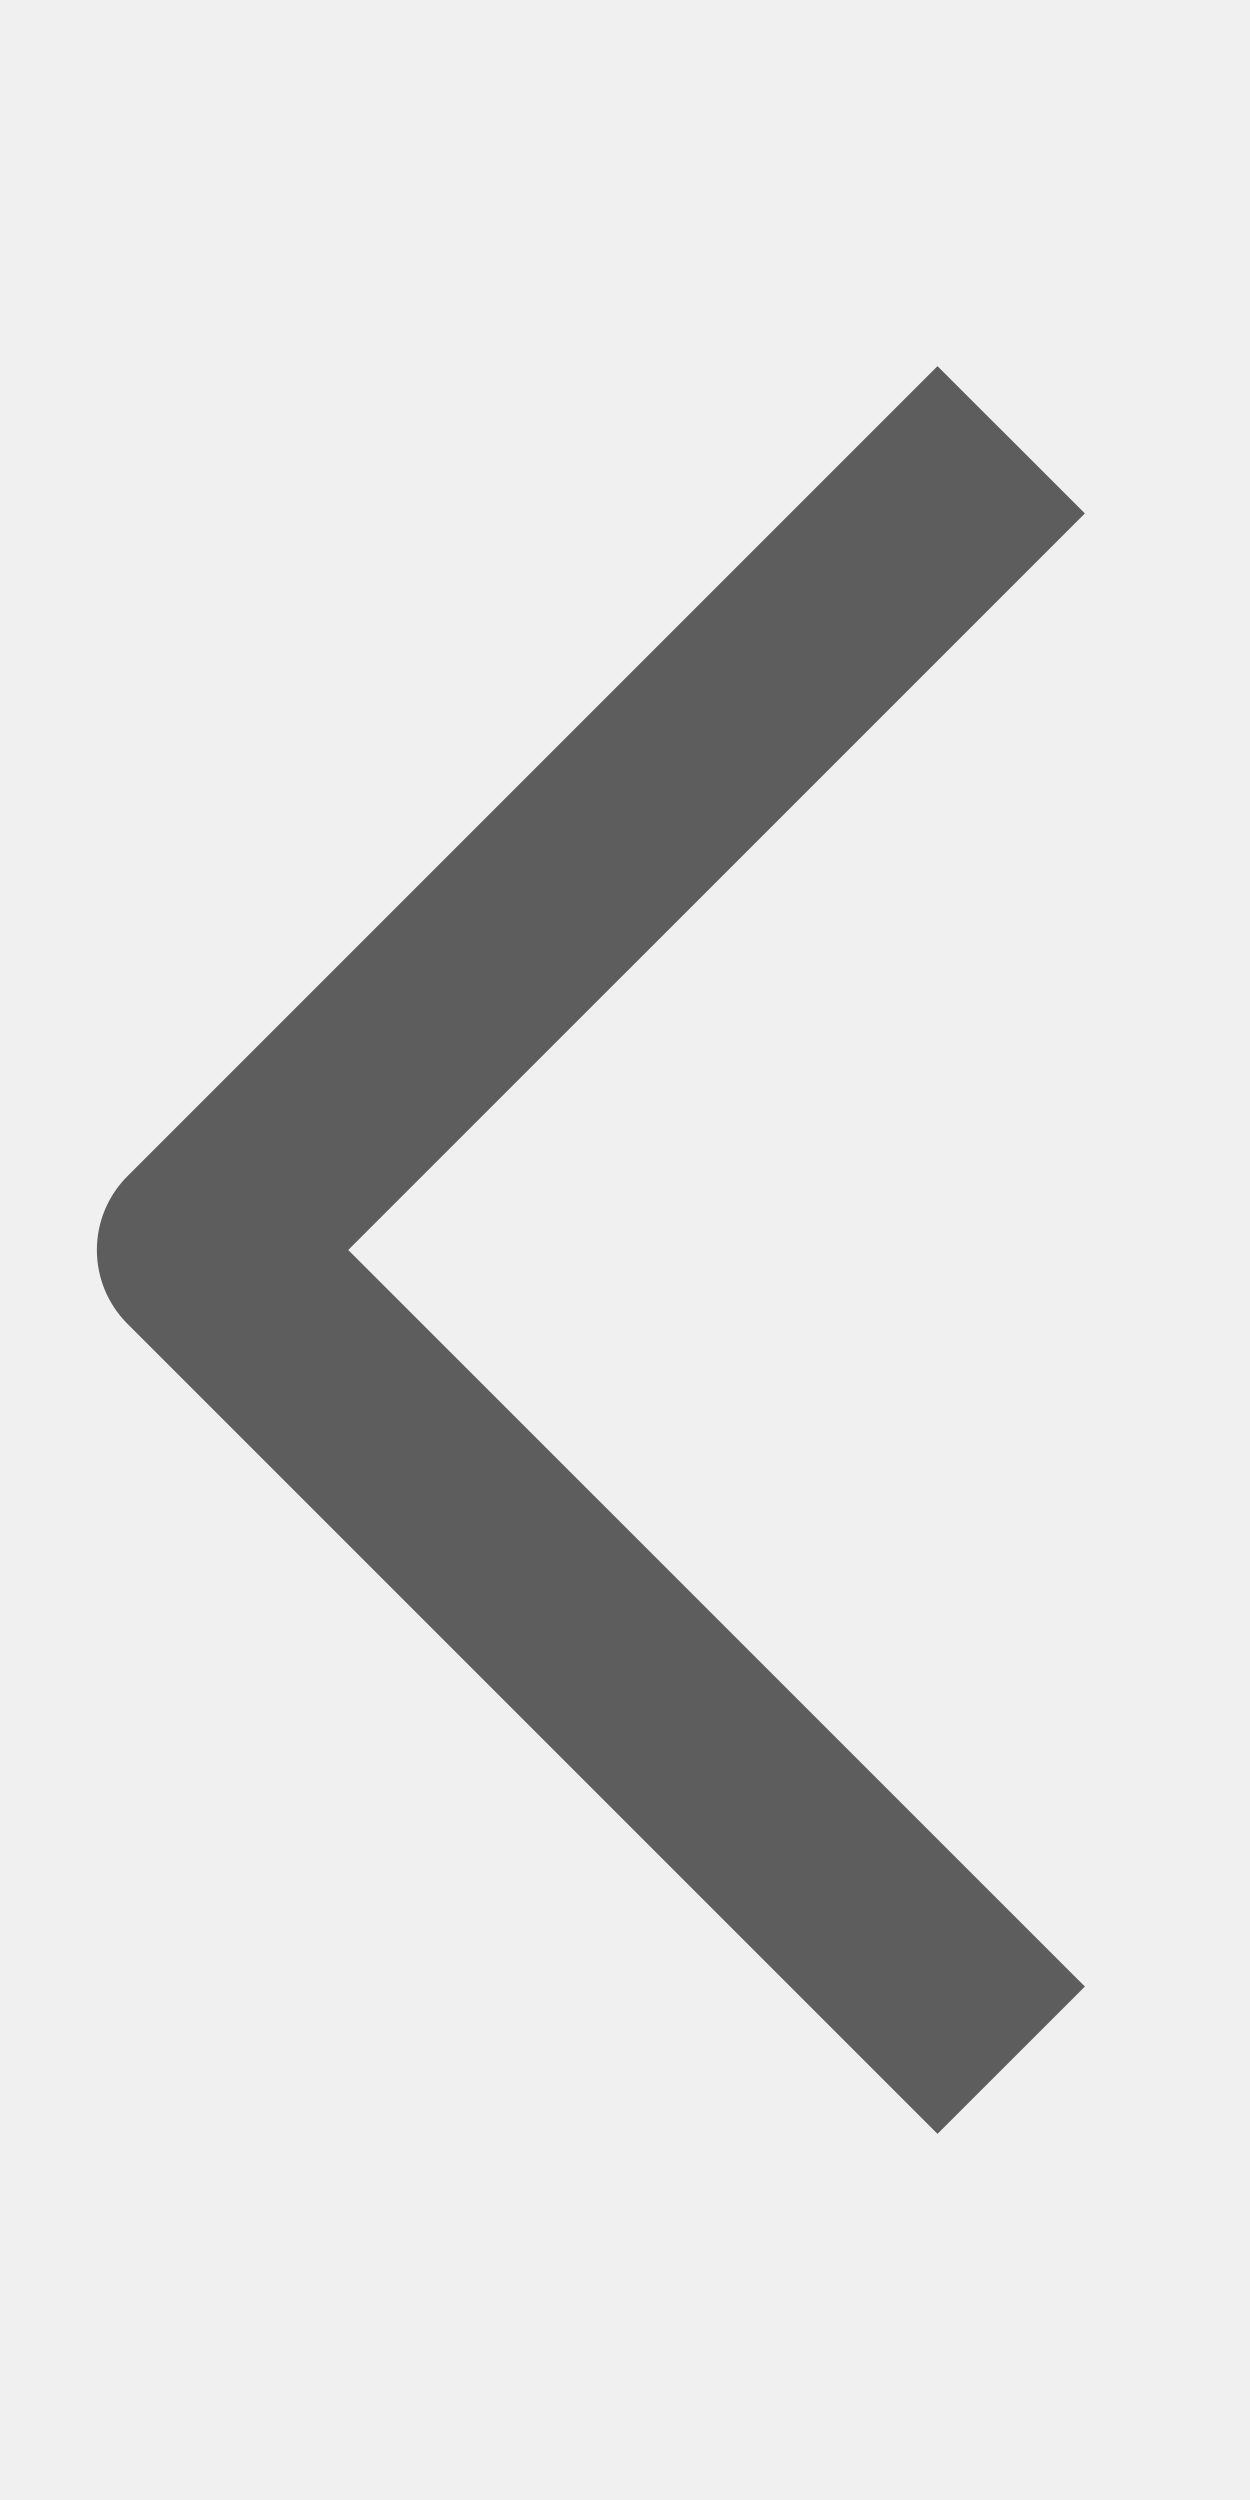
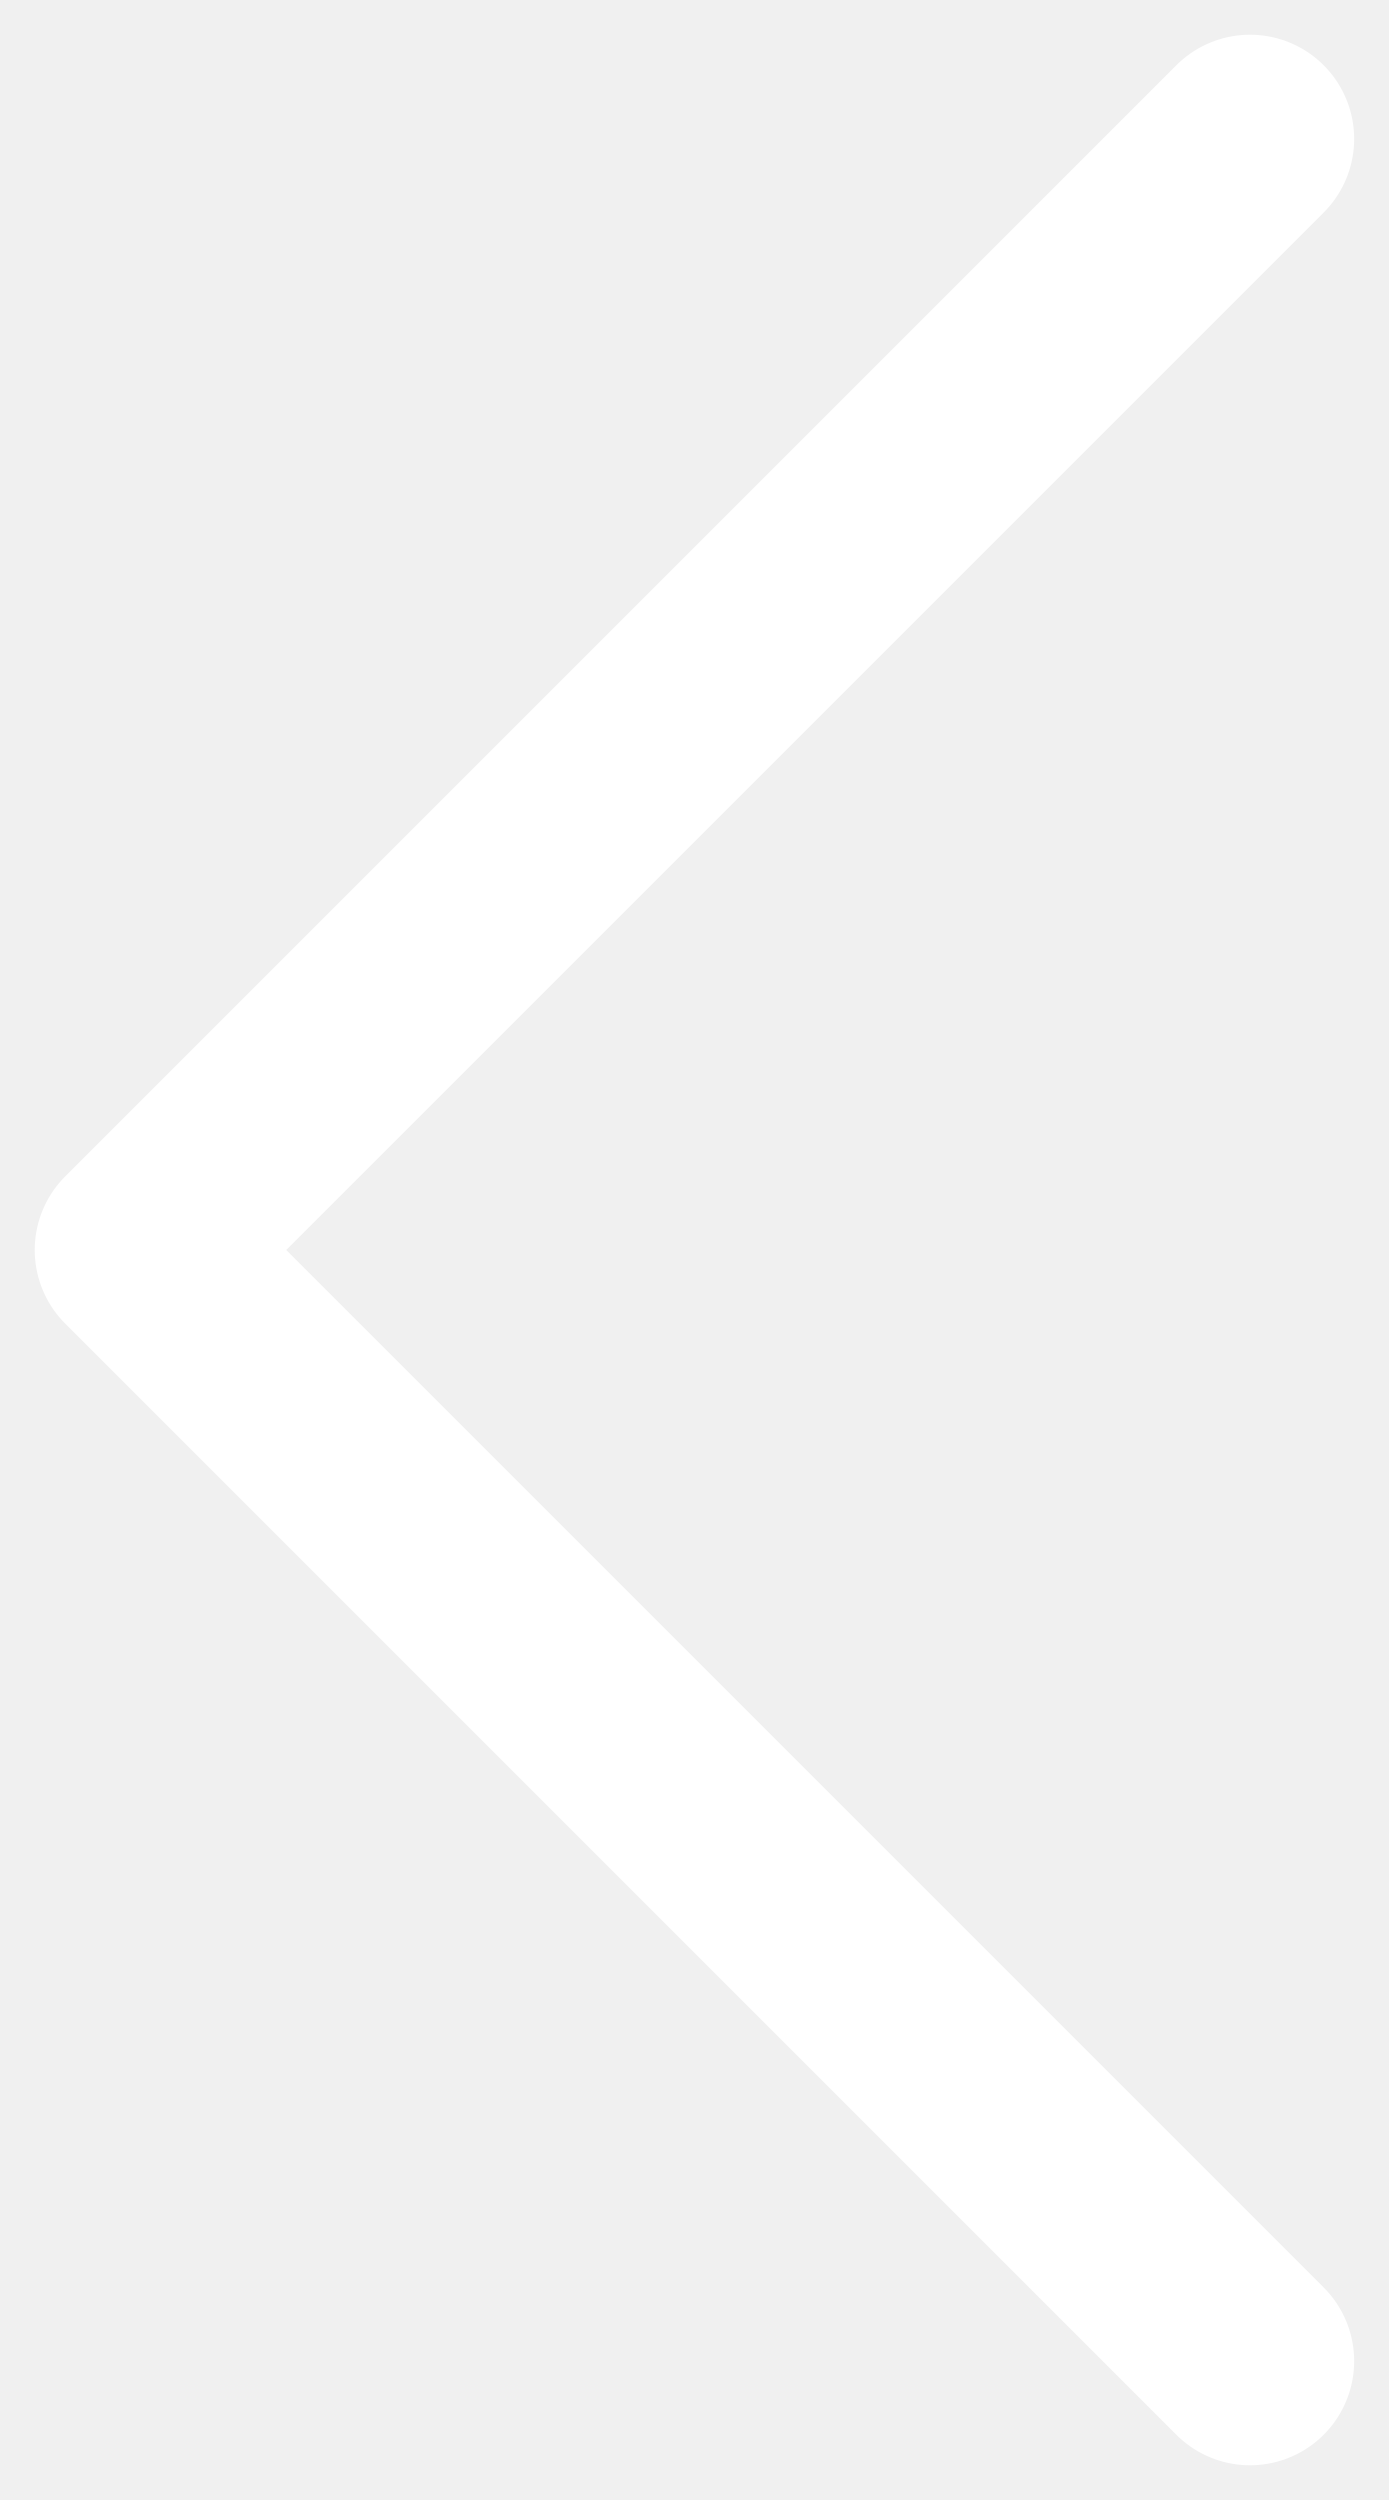
- <svg xmlns="http://www.w3.org/2000/svg" width="12" height="24" viewBox="0 0 12 24" fill="none">
-   <path fill-rule="evenodd" clip-rule="evenodd" d="M3.343 12L10.415 19.071L9 20.485L1.222 12.707C1.035 12.52 0.93 12.265 0.93 12C0.93 11.735 1.035 11.48 1.222 11.293L9 3.515L10.415 4.929L3.343 12Z" fill="#5D5D5D" />
+ <svg xmlns="http://www.w3.org/2000/svg" width="10" height="18" viewBox="0 0 10 18" fill="none">
+   <path d="M9 1L1 9L9 17" stroke="white" stroke-width="1.5" stroke-linecap="round" stroke-linejoin="round" />
</svg>
